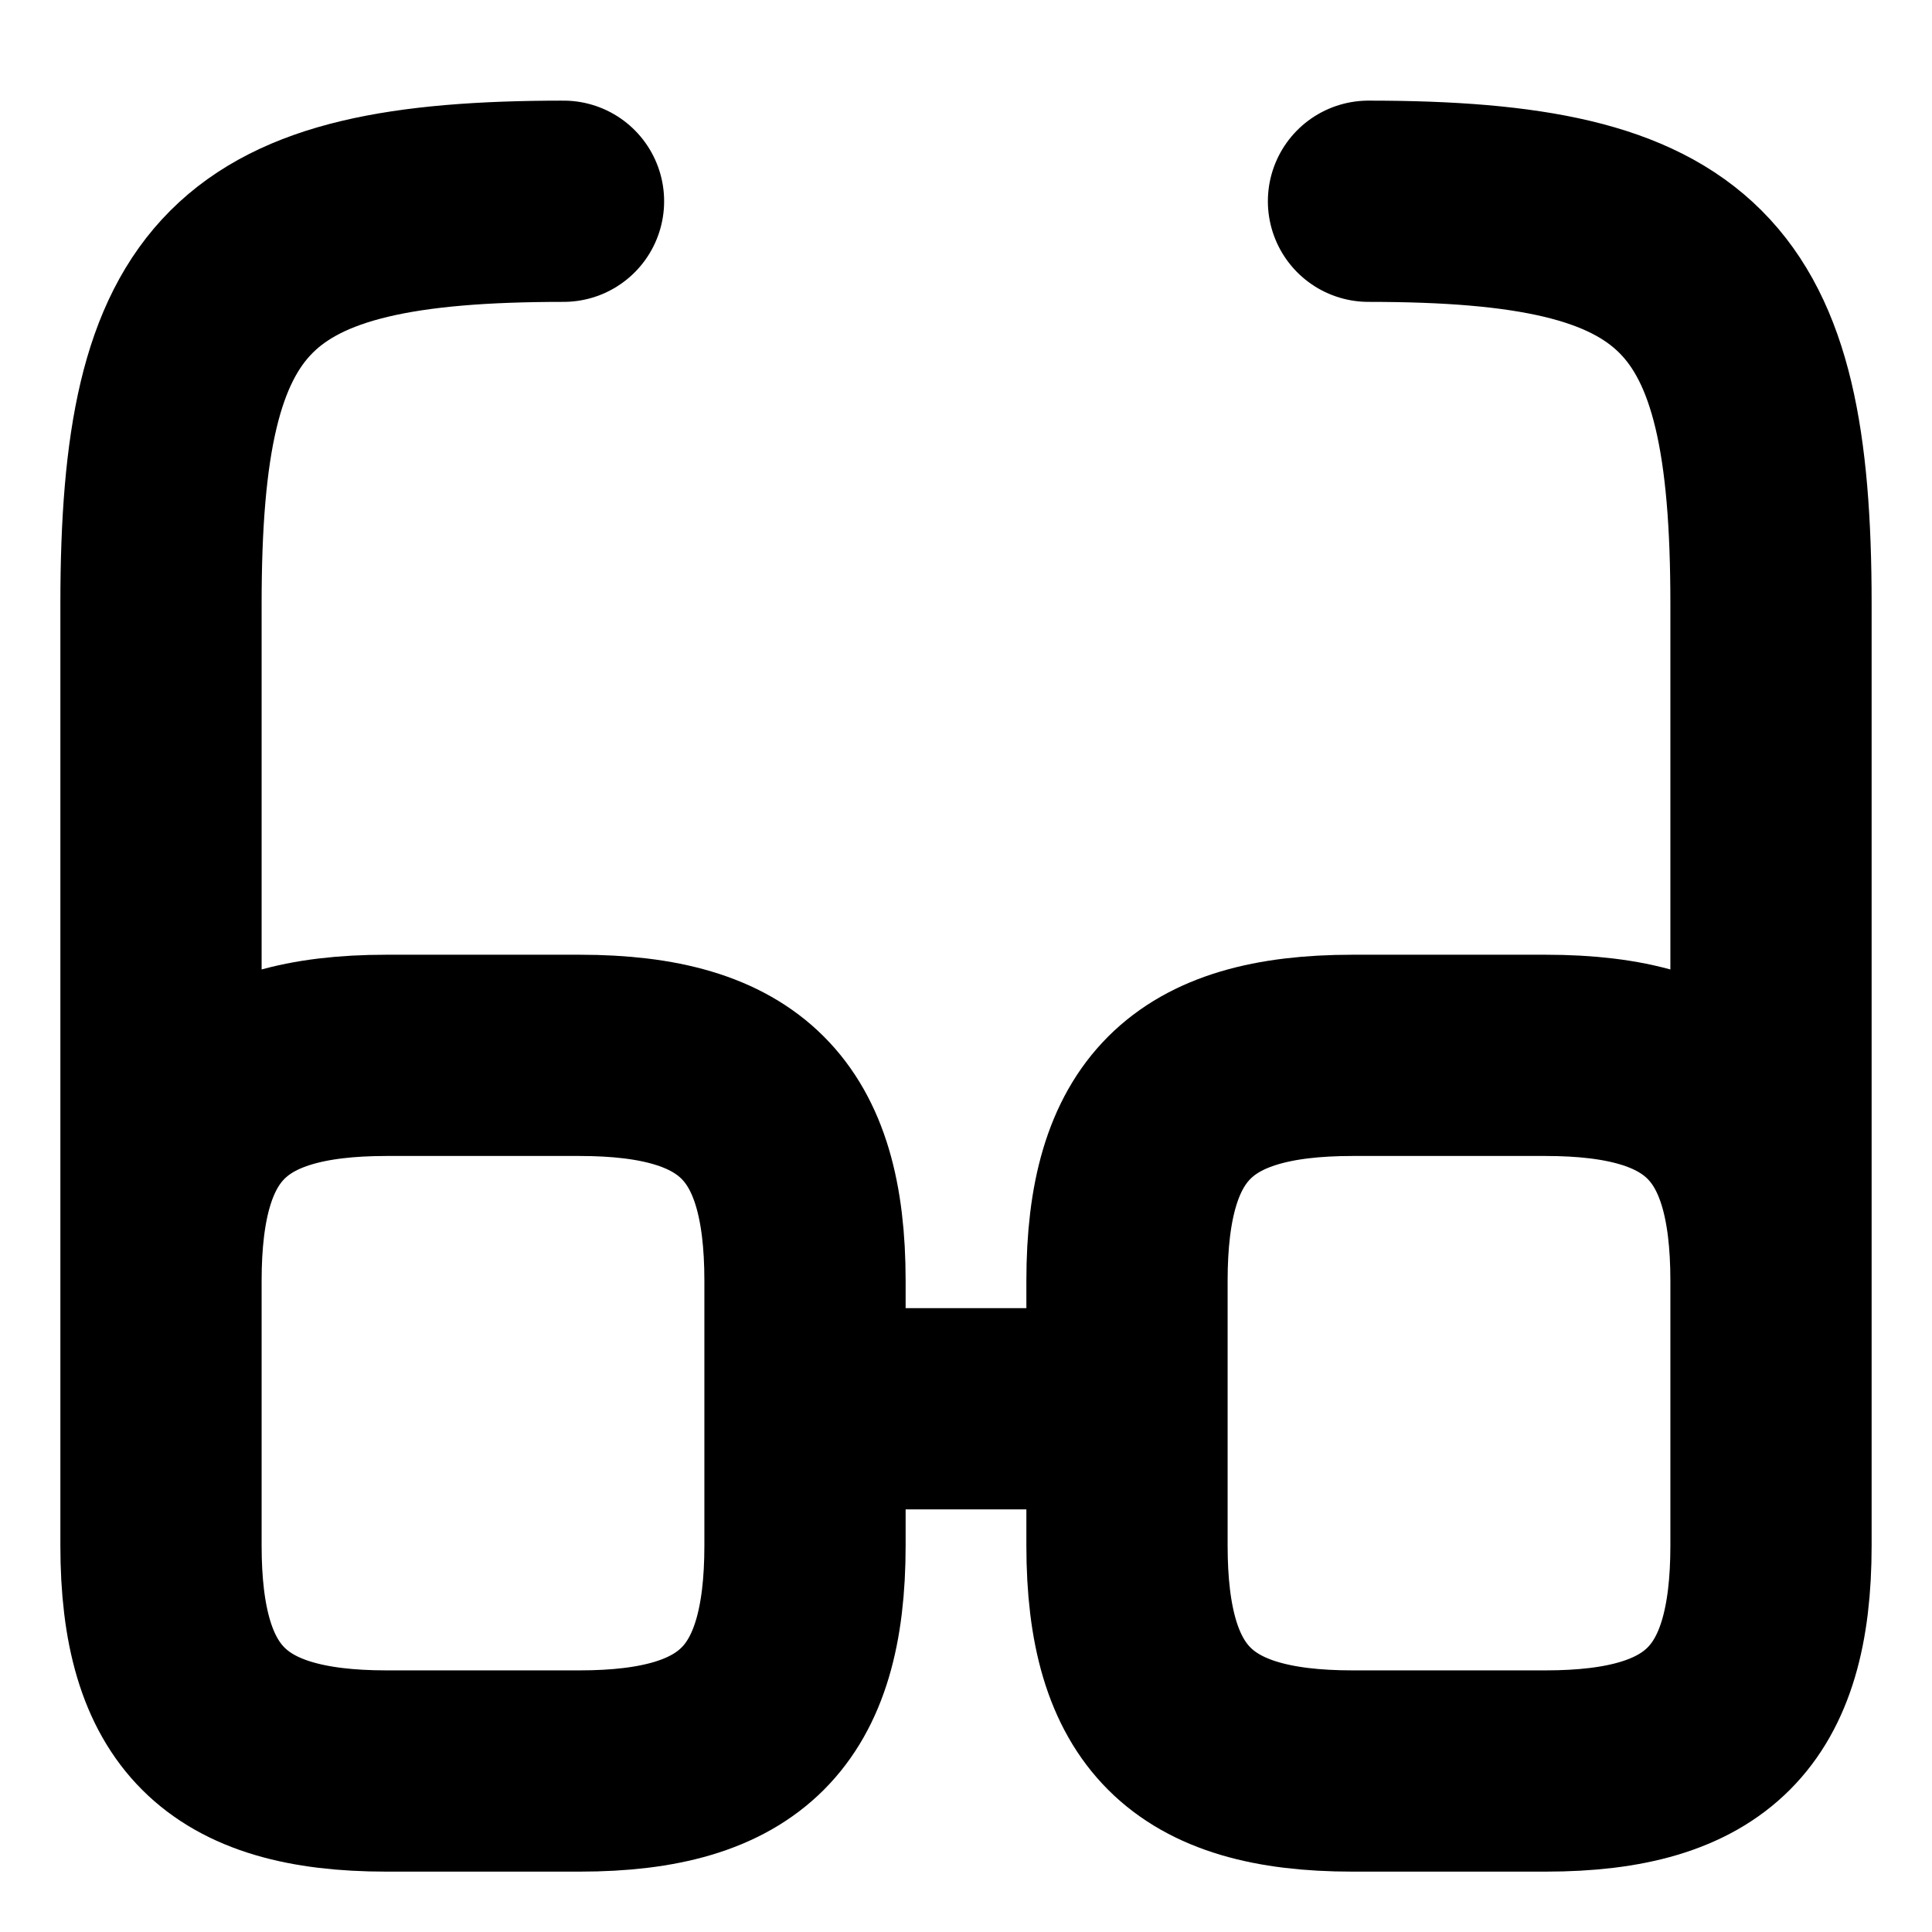
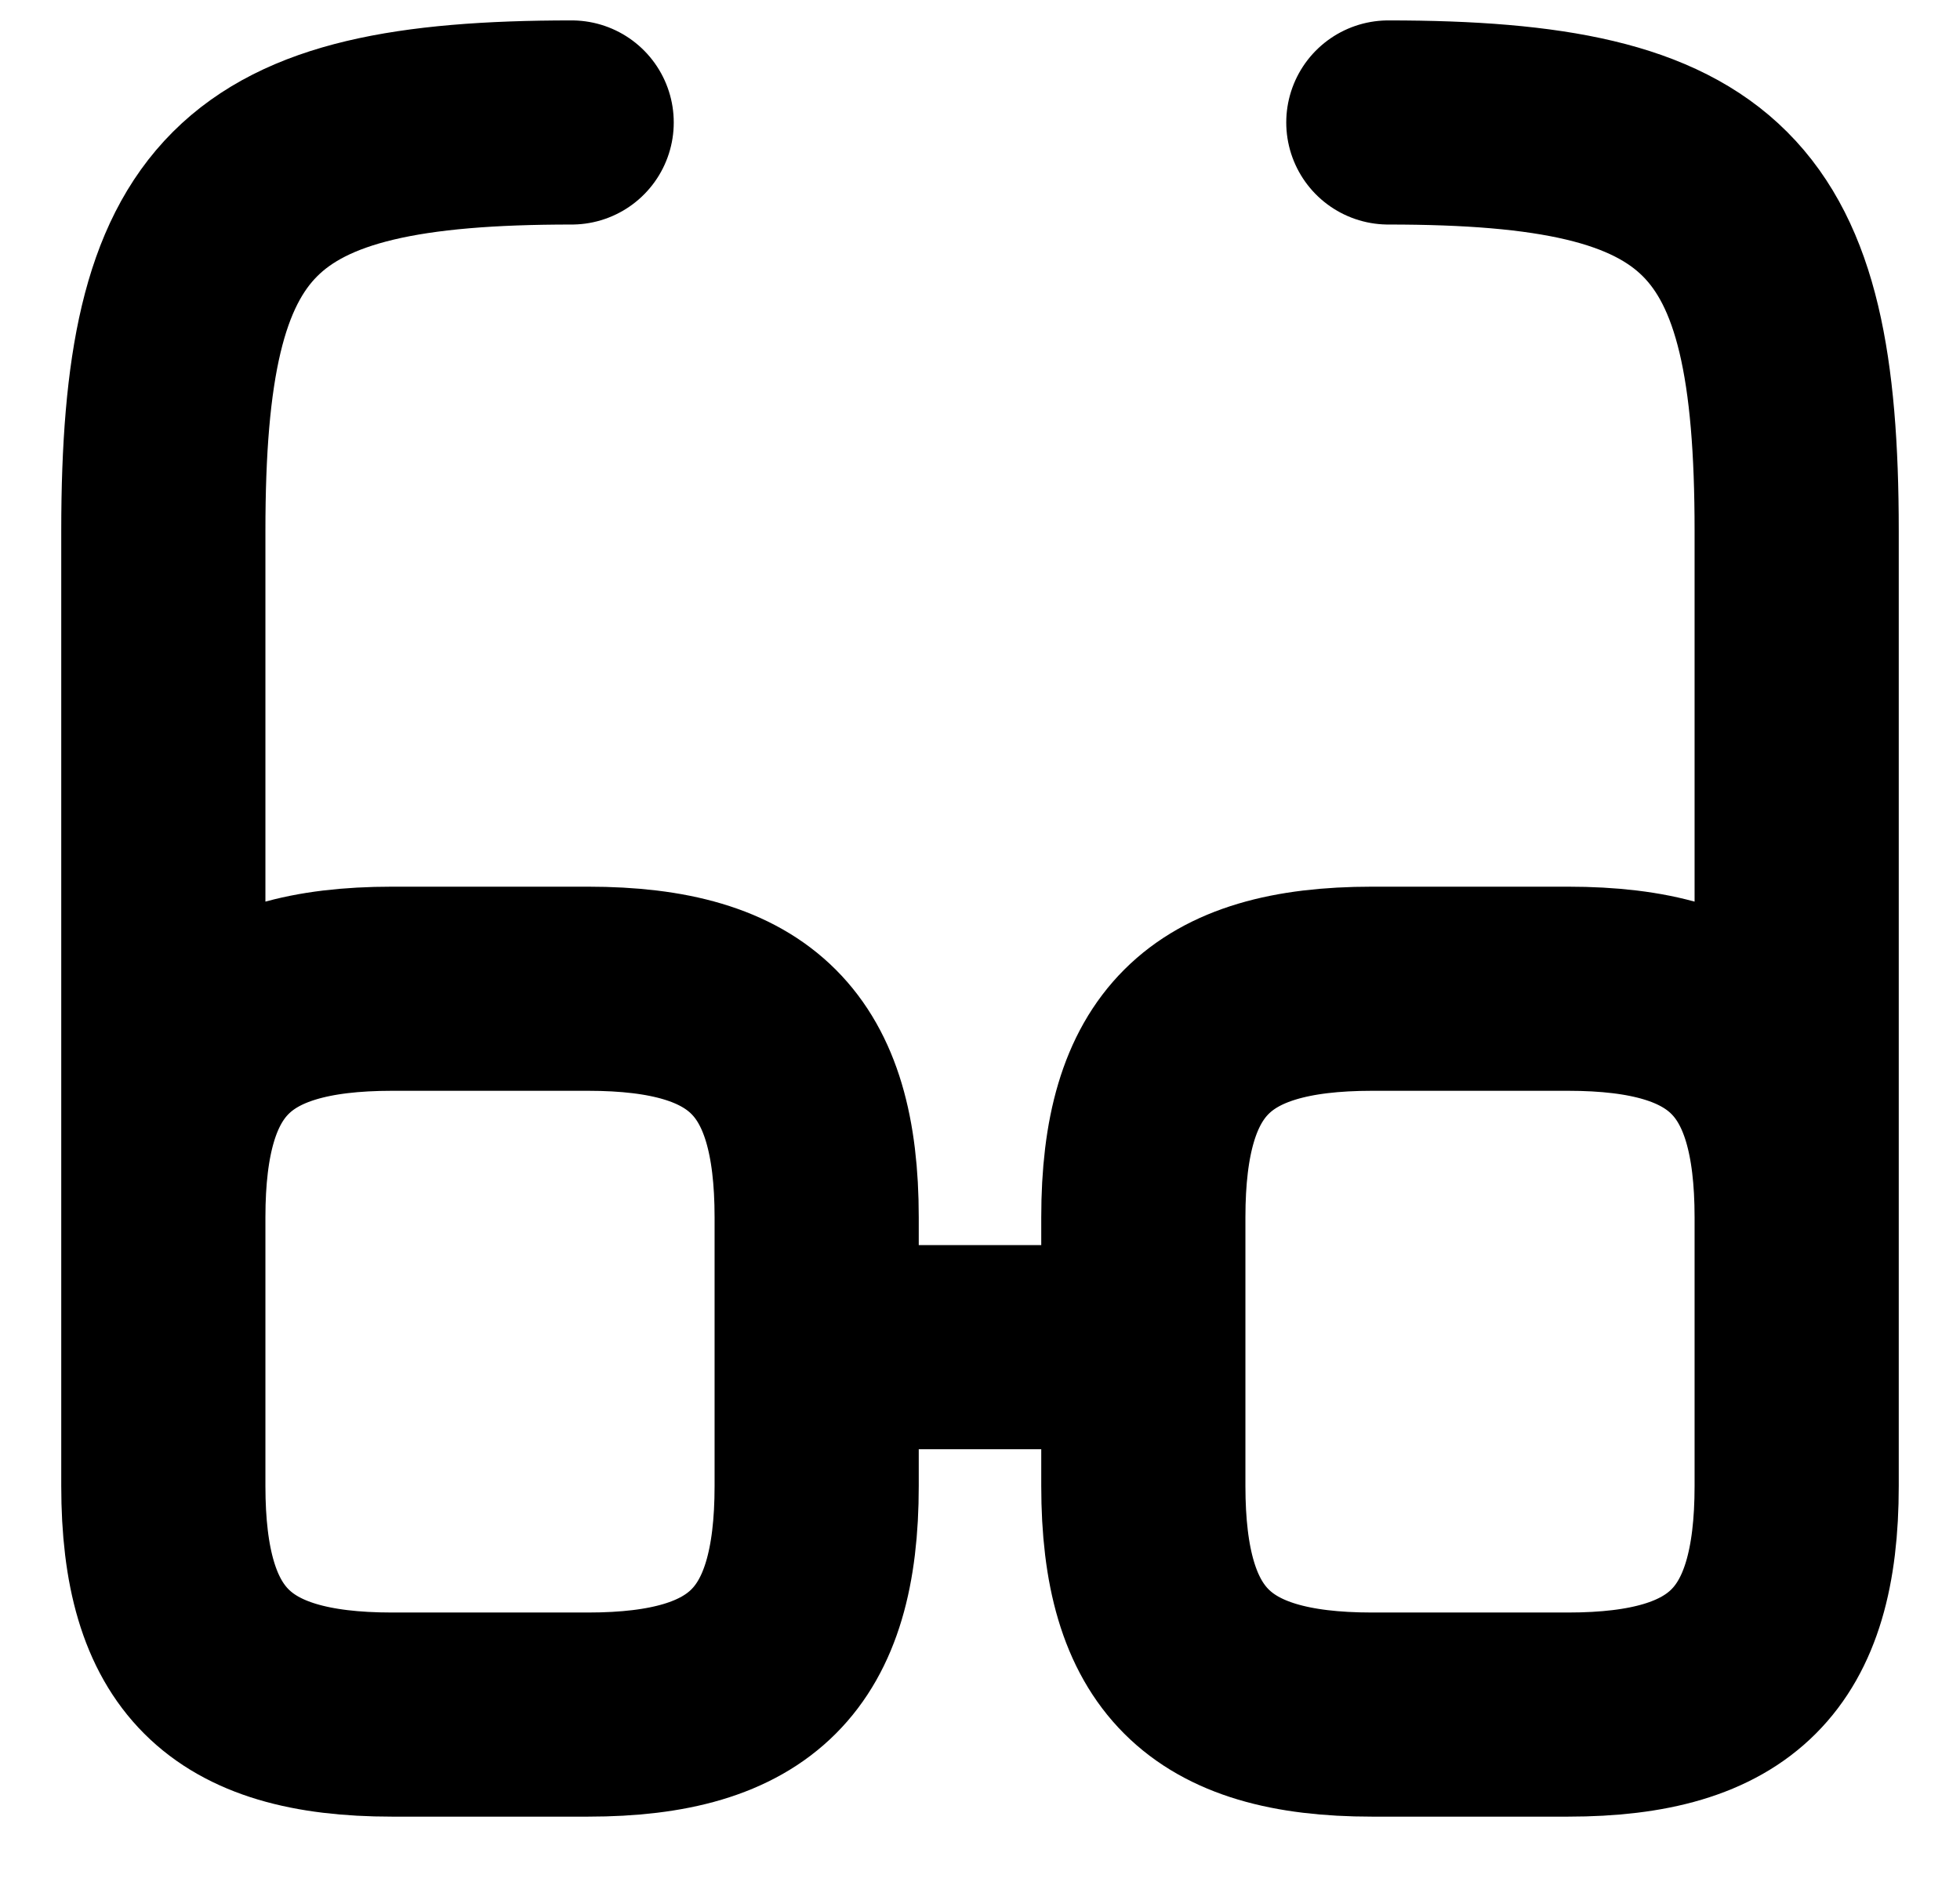
- <svg xmlns="http://www.w3.org/2000/svg" width="24" height="24" viewBox="0 0 24 24" fill="none">
-   <path d="M10 17.5H14M2 17.5V7.5C2 3.5 3 2.5 7 2.5M22 17.5V7.5C22 3.5 21 2.5 17 2.5M10 15.91V19.2C10 21.2 9.2 22 7.2 22H4.8C2.8 22 2 21.2 2 19.2V15.91C2 13.91 2.8 13.11 4.8 13.11H7.2C9.2 13.11 10 13.91 10 15.91ZM22 15.91V19.2C22 21.2 21.2 22 19.2 22H16.8C14.8 22 14 21.2 14 19.2V15.91C14 13.91 14.8 13.11 16.8 13.11H19.2C21.2 13.11 22 13.91 22 15.91Z" stroke="black" stroke-width="2.5" stroke-linecap="round" stroke-linejoin="round" />
+ <svg xmlns="http://www.w3.org/2000/svg" width="24" height="23" viewBox="0 0 24 23" fill="none">
+   <path d="M10 16.5H14M2 16.5V6.5C2 2.5 3 1.5 7 1.5M22 16.5V6.5C22 2.5 21 1.5 17 1.5M10 14.91V18.2C10 20.2 9.2 21 7.2 21H4.8C2.8 21 2 20.2 2 18.2V14.91C2 12.91 2.8 12.11 4.8 12.11H7.2C9.2 12.11 10 12.91 10 14.91ZM22 14.91V18.2C22 20.2 21.2 21 19.2 21H16.8C14.8 21 14 20.2 14 18.2V14.91C14 12.91 14.8 12.11 16.8 12.11H19.2C21.2 12.11 22 12.91 22 14.91Z" stroke="black" stroke-width="2.5" stroke-linecap="round" stroke-linejoin="round" />
</svg>
